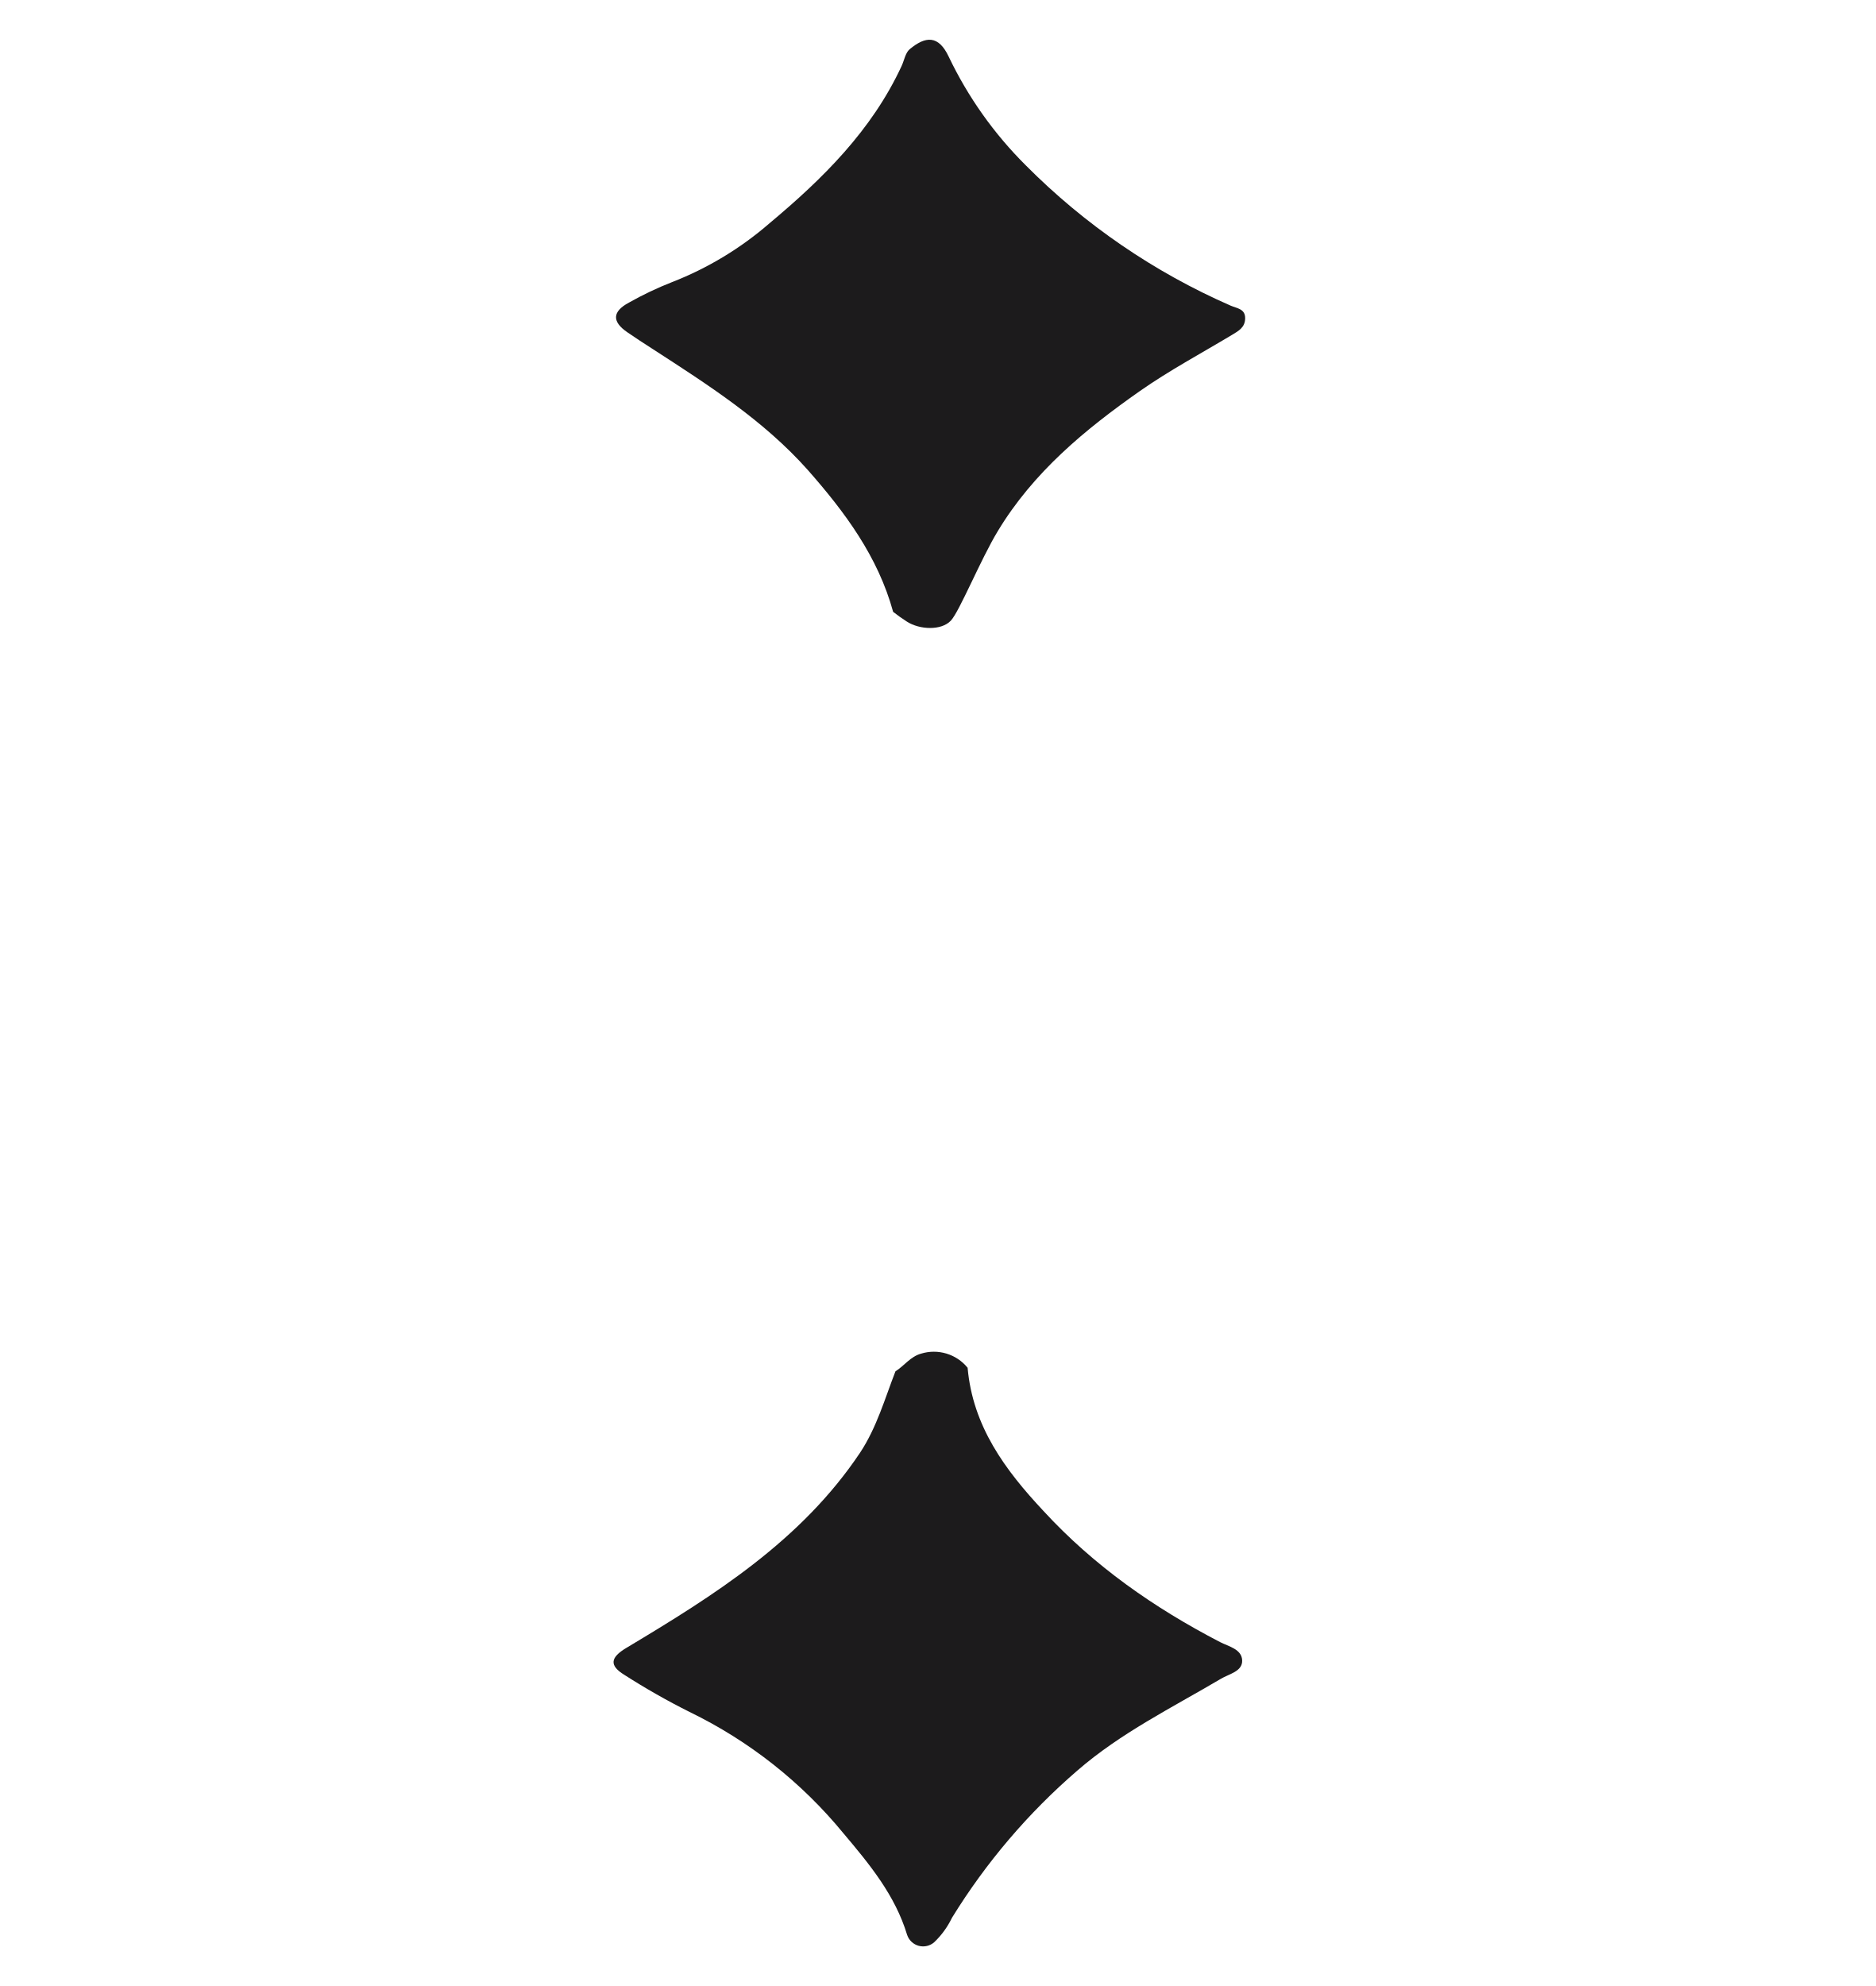
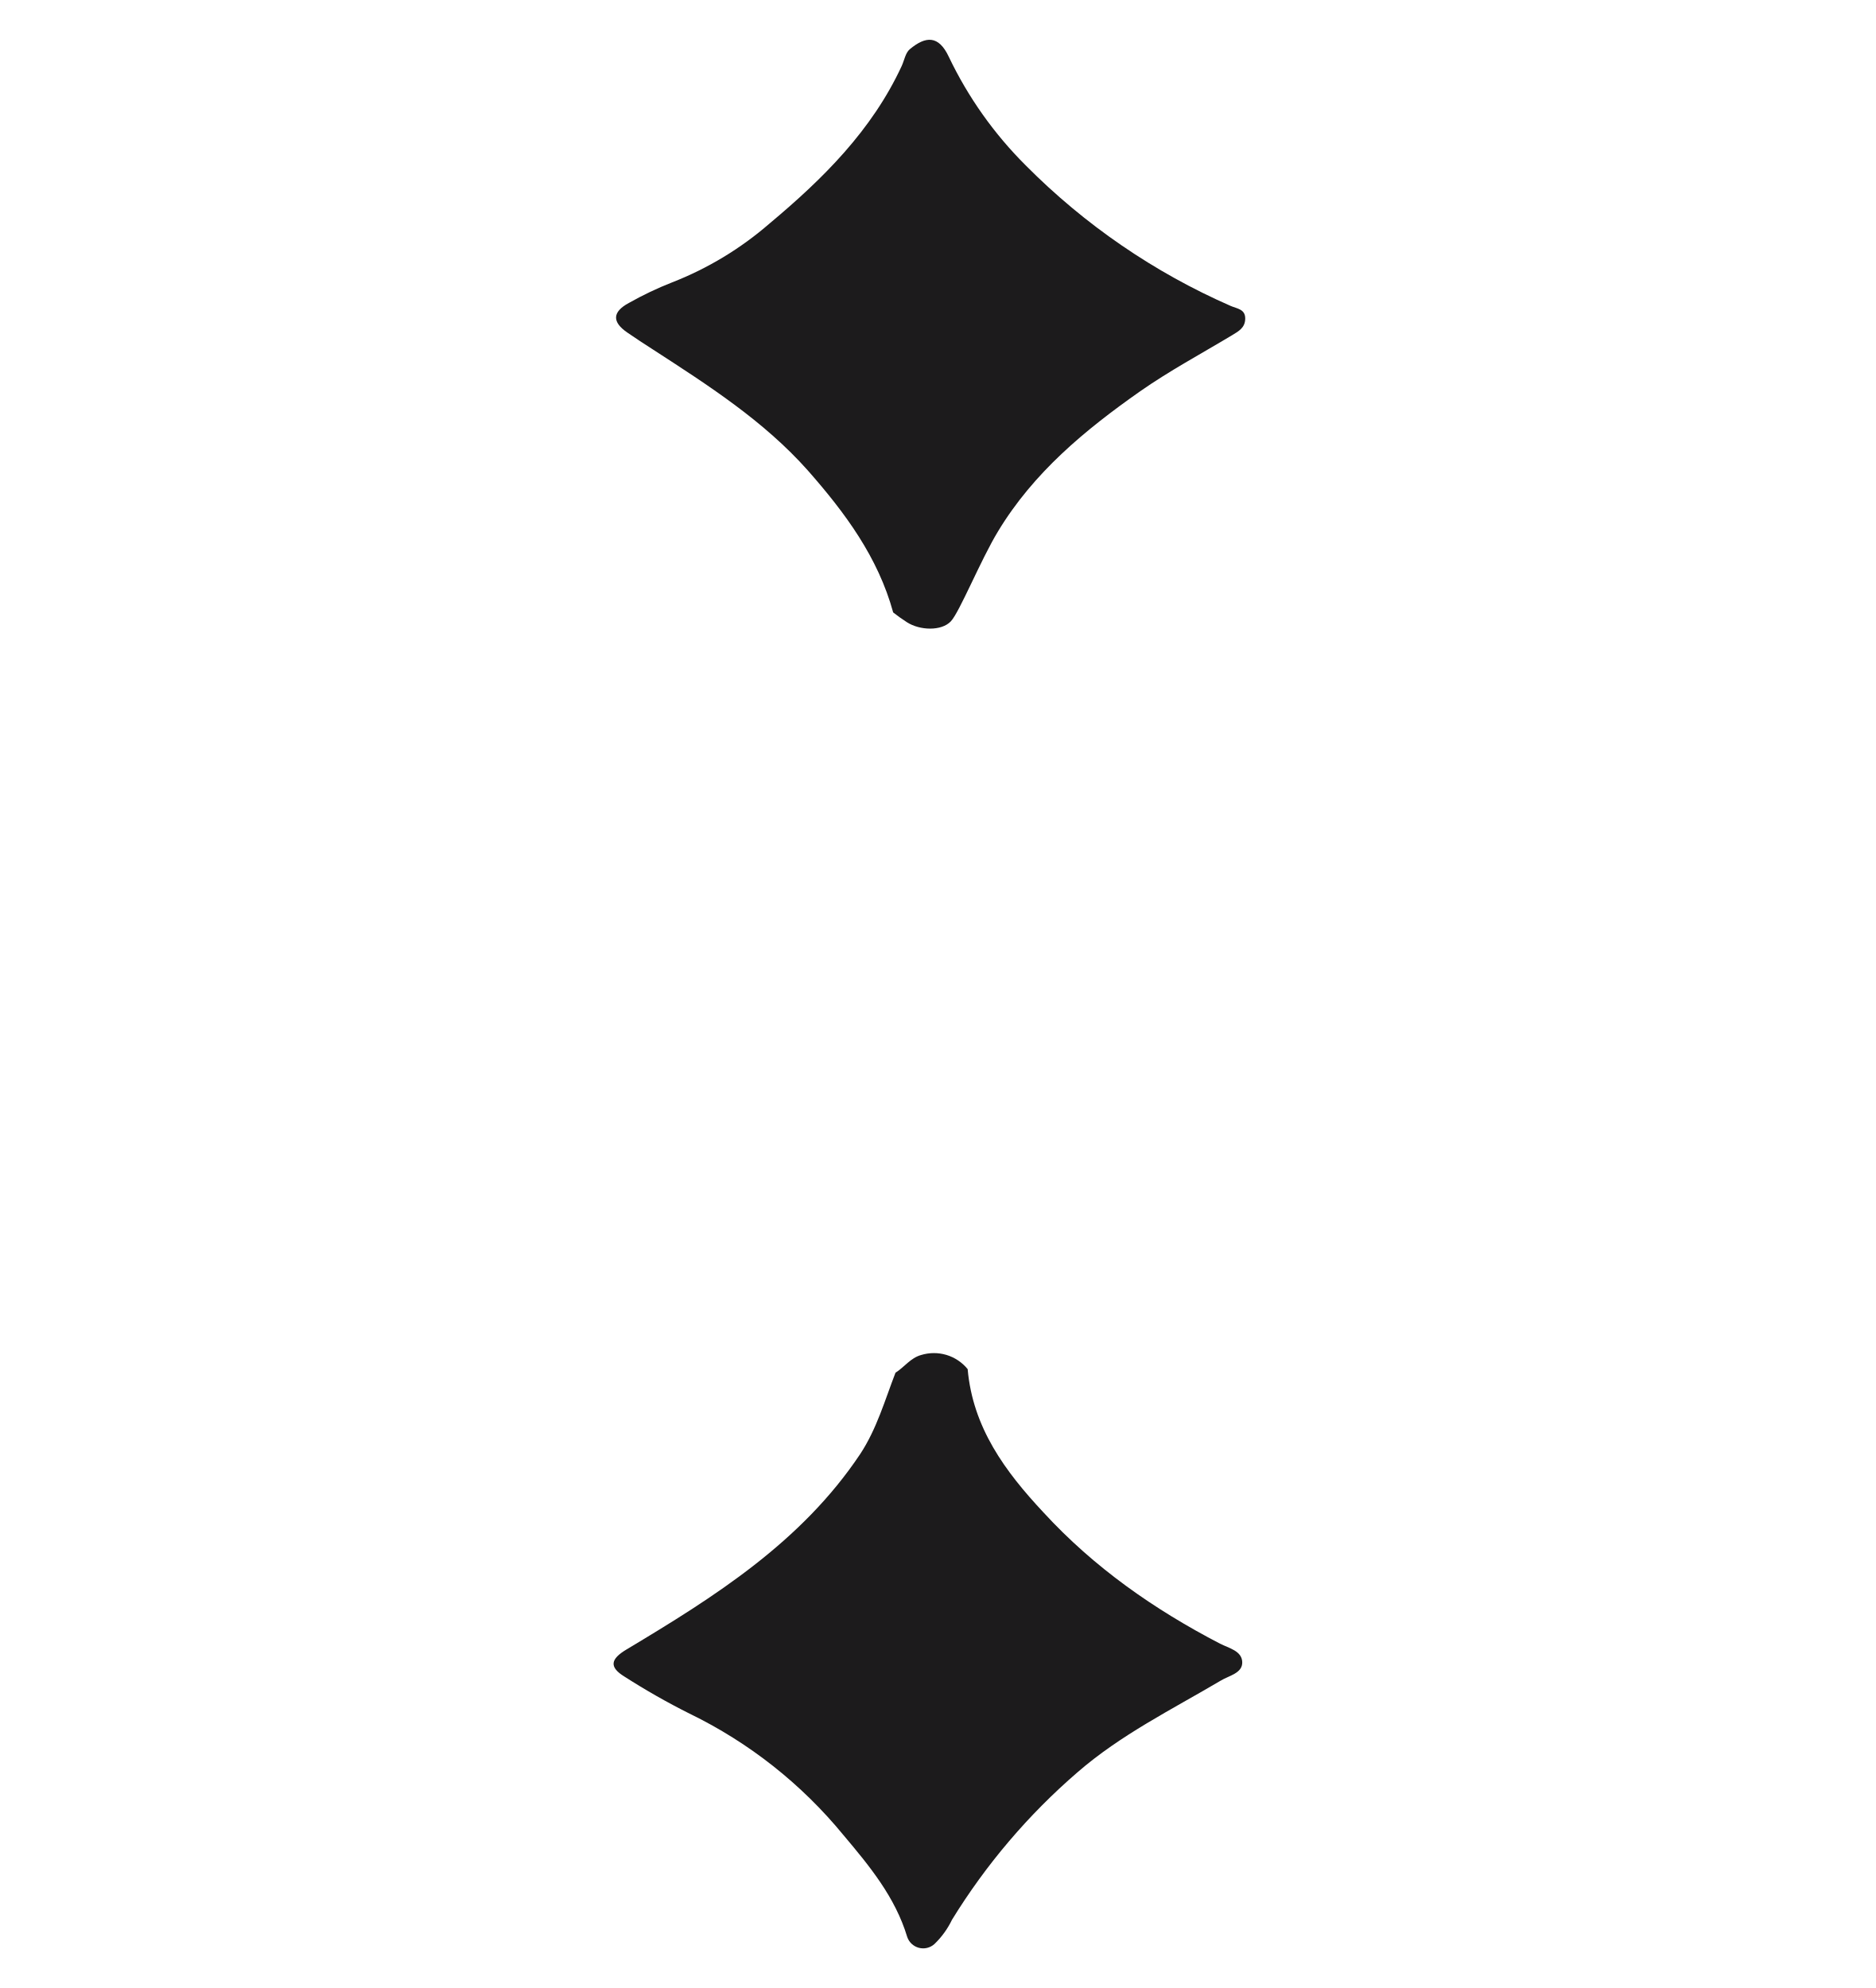
- <svg xmlns="http://www.w3.org/2000/svg" id="Layer_1" data-name="Layer 1" viewBox="0 0 301.44 319.14">
-   <defs>
-     <style>.cls-1{fill:#1c1b1c;}</style>
-   </defs>
-   <path class="cls-1" d="M143.92,220.37c1.41-.89,2.41-2.37,4.1-2.84a7,7,0,0,1,7.5,2.26c.83,9.39,6,16.4,12.18,23,8.14,8.85,17.79,15.58,28.39,21.08,1.38.71,3.49,1.13,3.56,2.94s-2.15,2.18-3.48,3c-7.85,4.63-16.06,8.68-23,14.7A101.67,101.67,0,0,0,153,308.19a13.48,13.48,0,0,1-2.84,3.91,2.71,2.71,0,0,1-4.36-1.17c-1.93-6.39-6.07-11.39-10.24-16.33a73.48,73.48,0,0,0-24.73-19.5,113.6,113.6,0,0,1-10.45-5.94c-2.54-1.55-2.26-2.83.32-4.37,14.16-8.47,28.09-17.22,37.55-31.37C140.92,229.37,142.2,224.8,143.92,220.37Z" />
-   <path class="cls-1" d="M152.82,99.74c-1.52,1.61-5,1.47-7.06.15-.76-.49-1.48-1-2.21-1.57-2.44-8.88-7.73-16-13.71-22.79-7.12-8-16.06-13.7-24.94-19.45-1.37-.88-2.73-1.76-4.06-2.68-2.5-1.7-2.45-3.33.24-4.77A54.71,54.71,0,0,1,108,45.34a53.55,53.55,0,0,0,15.69-9.47c8.57-7.16,16.43-14.93,21.22-25.26.43-.92.61-2.13,1.31-2.71,2.54-2.11,4.62-2.29,6.27,1.22a62.72,62.72,0,0,0,12.39,17.46,106.61,106.61,0,0,0,32.93,22.54c1,.43,2.32.5,2.32,2s-1.07,2.06-2.09,2.68c-5,3-10.12,5.74-14.86,9.06-8.82,6.19-17.07,13-22.79,22.46C157.61,89.89,154.22,98.26,152.82,99.74Z" />
+ <svg xmlns="http://www.w3.org/2000/svg" width="100" height="106" viewBox="0 0 100 106" fill="none">
+   <path d="M47.744 73.194C48.212 72.899 48.544 72.407 49.104 72.251C49.547 72.114 50.02 72.112 50.463 72.245C50.906 72.379 51.3 72.642 51.592 73.002C51.868 76.12 53.583 78.449 55.633 80.641C58.333 83.58 61.535 85.816 65.051 87.642C65.509 87.878 66.209 88.018 66.232 88.619C66.255 89.22 65.519 89.343 65.078 89.615C62.474 91.153 59.75 92.498 57.448 94.498C54.827 96.76 52.571 99.413 50.756 102.363C50.523 102.849 50.204 103.289 49.814 103.662C49.703 103.76 49.569 103.829 49.425 103.863C49.281 103.897 49.13 103.894 48.987 103.856C48.844 103.817 48.712 103.744 48.604 103.642C48.496 103.541 48.415 103.414 48.368 103.273C47.728 101.151 46.354 99.49 44.971 97.849C42.736 95.122 39.937 92.912 36.767 91.372C35.577 90.776 34.42 90.118 33.3 89.4C32.458 88.885 32.55 88.46 33.406 87.948C38.104 85.135 42.725 82.228 45.863 77.529C46.749 76.183 47.174 74.666 47.744 73.194Z" fill="#1C1B1C" />
+   <path d="M50.697 33.128C50.192 33.663 49.038 33.616 48.355 33.178C48.102 33.015 47.864 32.846 47.621 32.656C46.812 29.707 45.057 27.342 43.073 25.087C40.711 22.43 37.745 20.536 34.8 18.627C34.345 18.334 33.894 18.042 33.453 17.736C32.623 17.172 32.64 16.63 33.532 16.152C34.271 15.735 35.038 15.369 35.828 15.059C37.731 14.318 39.491 13.254 41.033 11.914C43.876 9.536 46.483 6.955 48.073 3.524C48.215 3.218 48.275 2.817 48.507 2.624C49.35 1.923 50.04 1.863 50.587 3.029C51.615 5.184 53.005 7.145 54.697 8.828C57.836 11.99 61.542 14.53 65.622 16.315C65.953 16.458 66.391 16.481 66.391 16.979C66.391 17.477 66.036 17.663 65.698 17.869C64.039 18.866 62.341 19.776 60.768 20.878C57.842 22.934 55.105 25.196 53.208 28.338C52.286 29.856 51.161 32.636 50.697 33.128Z" fill="#1C1B1C" />
</svg>
